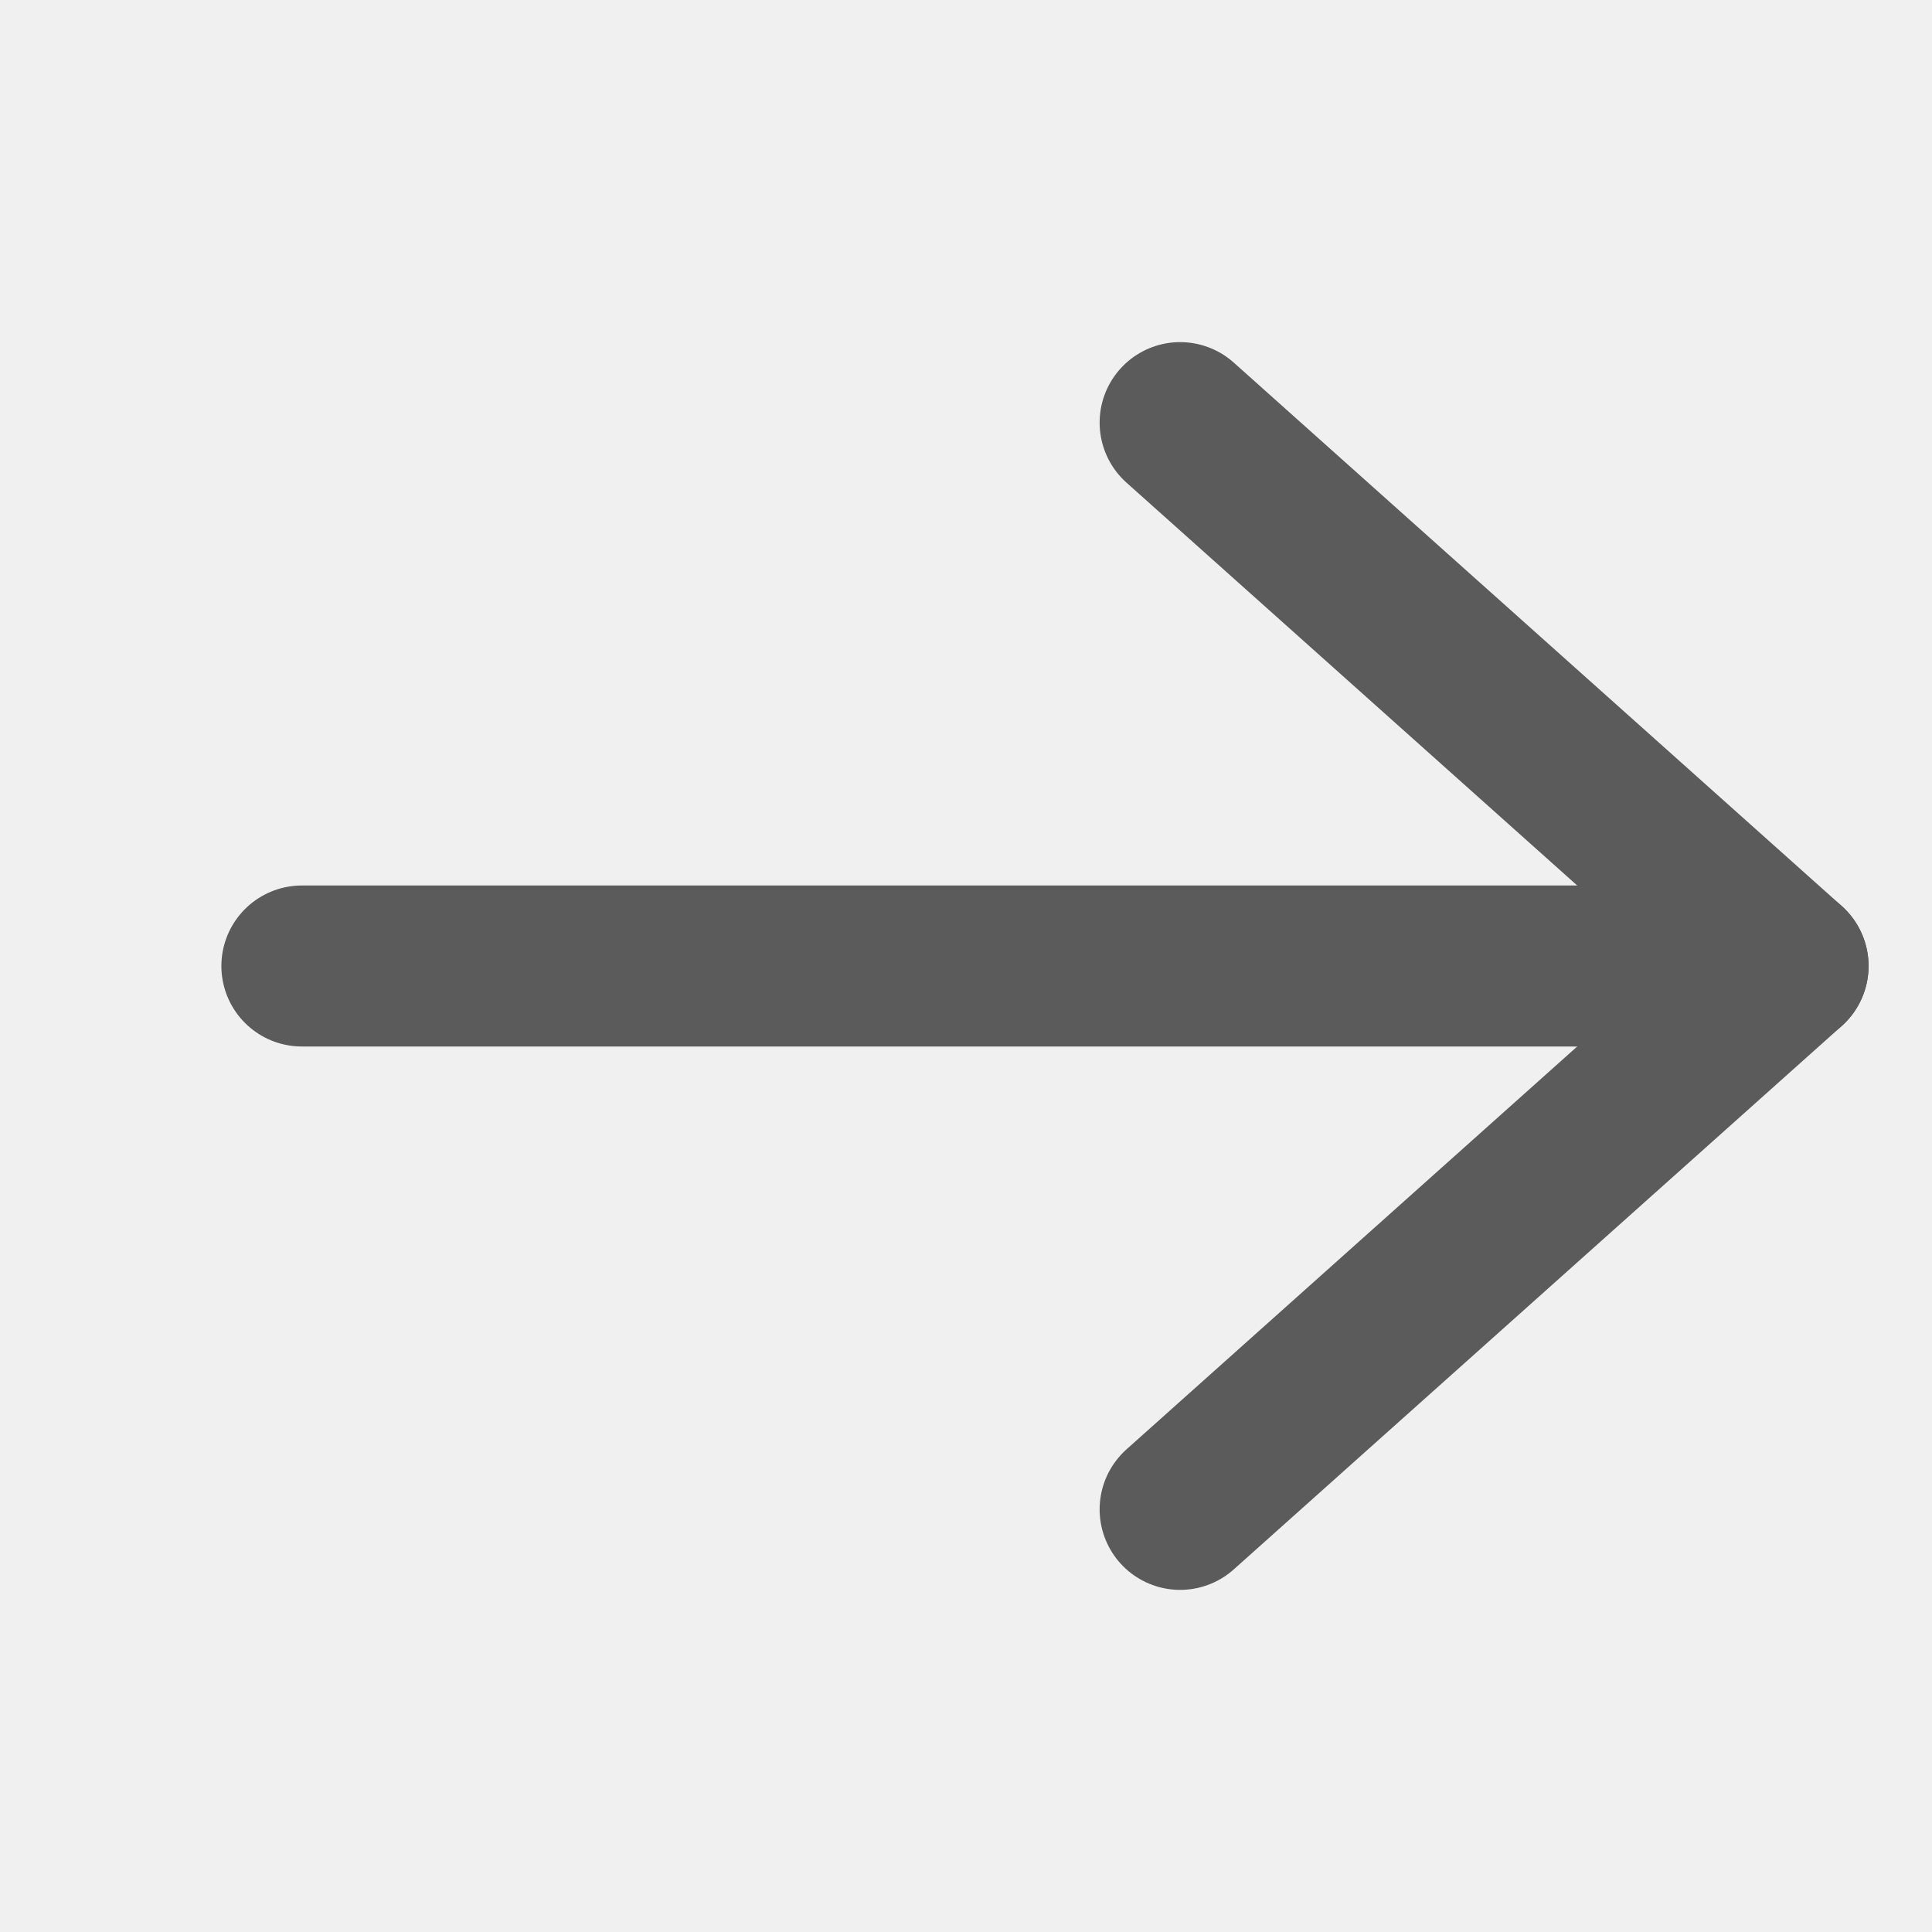
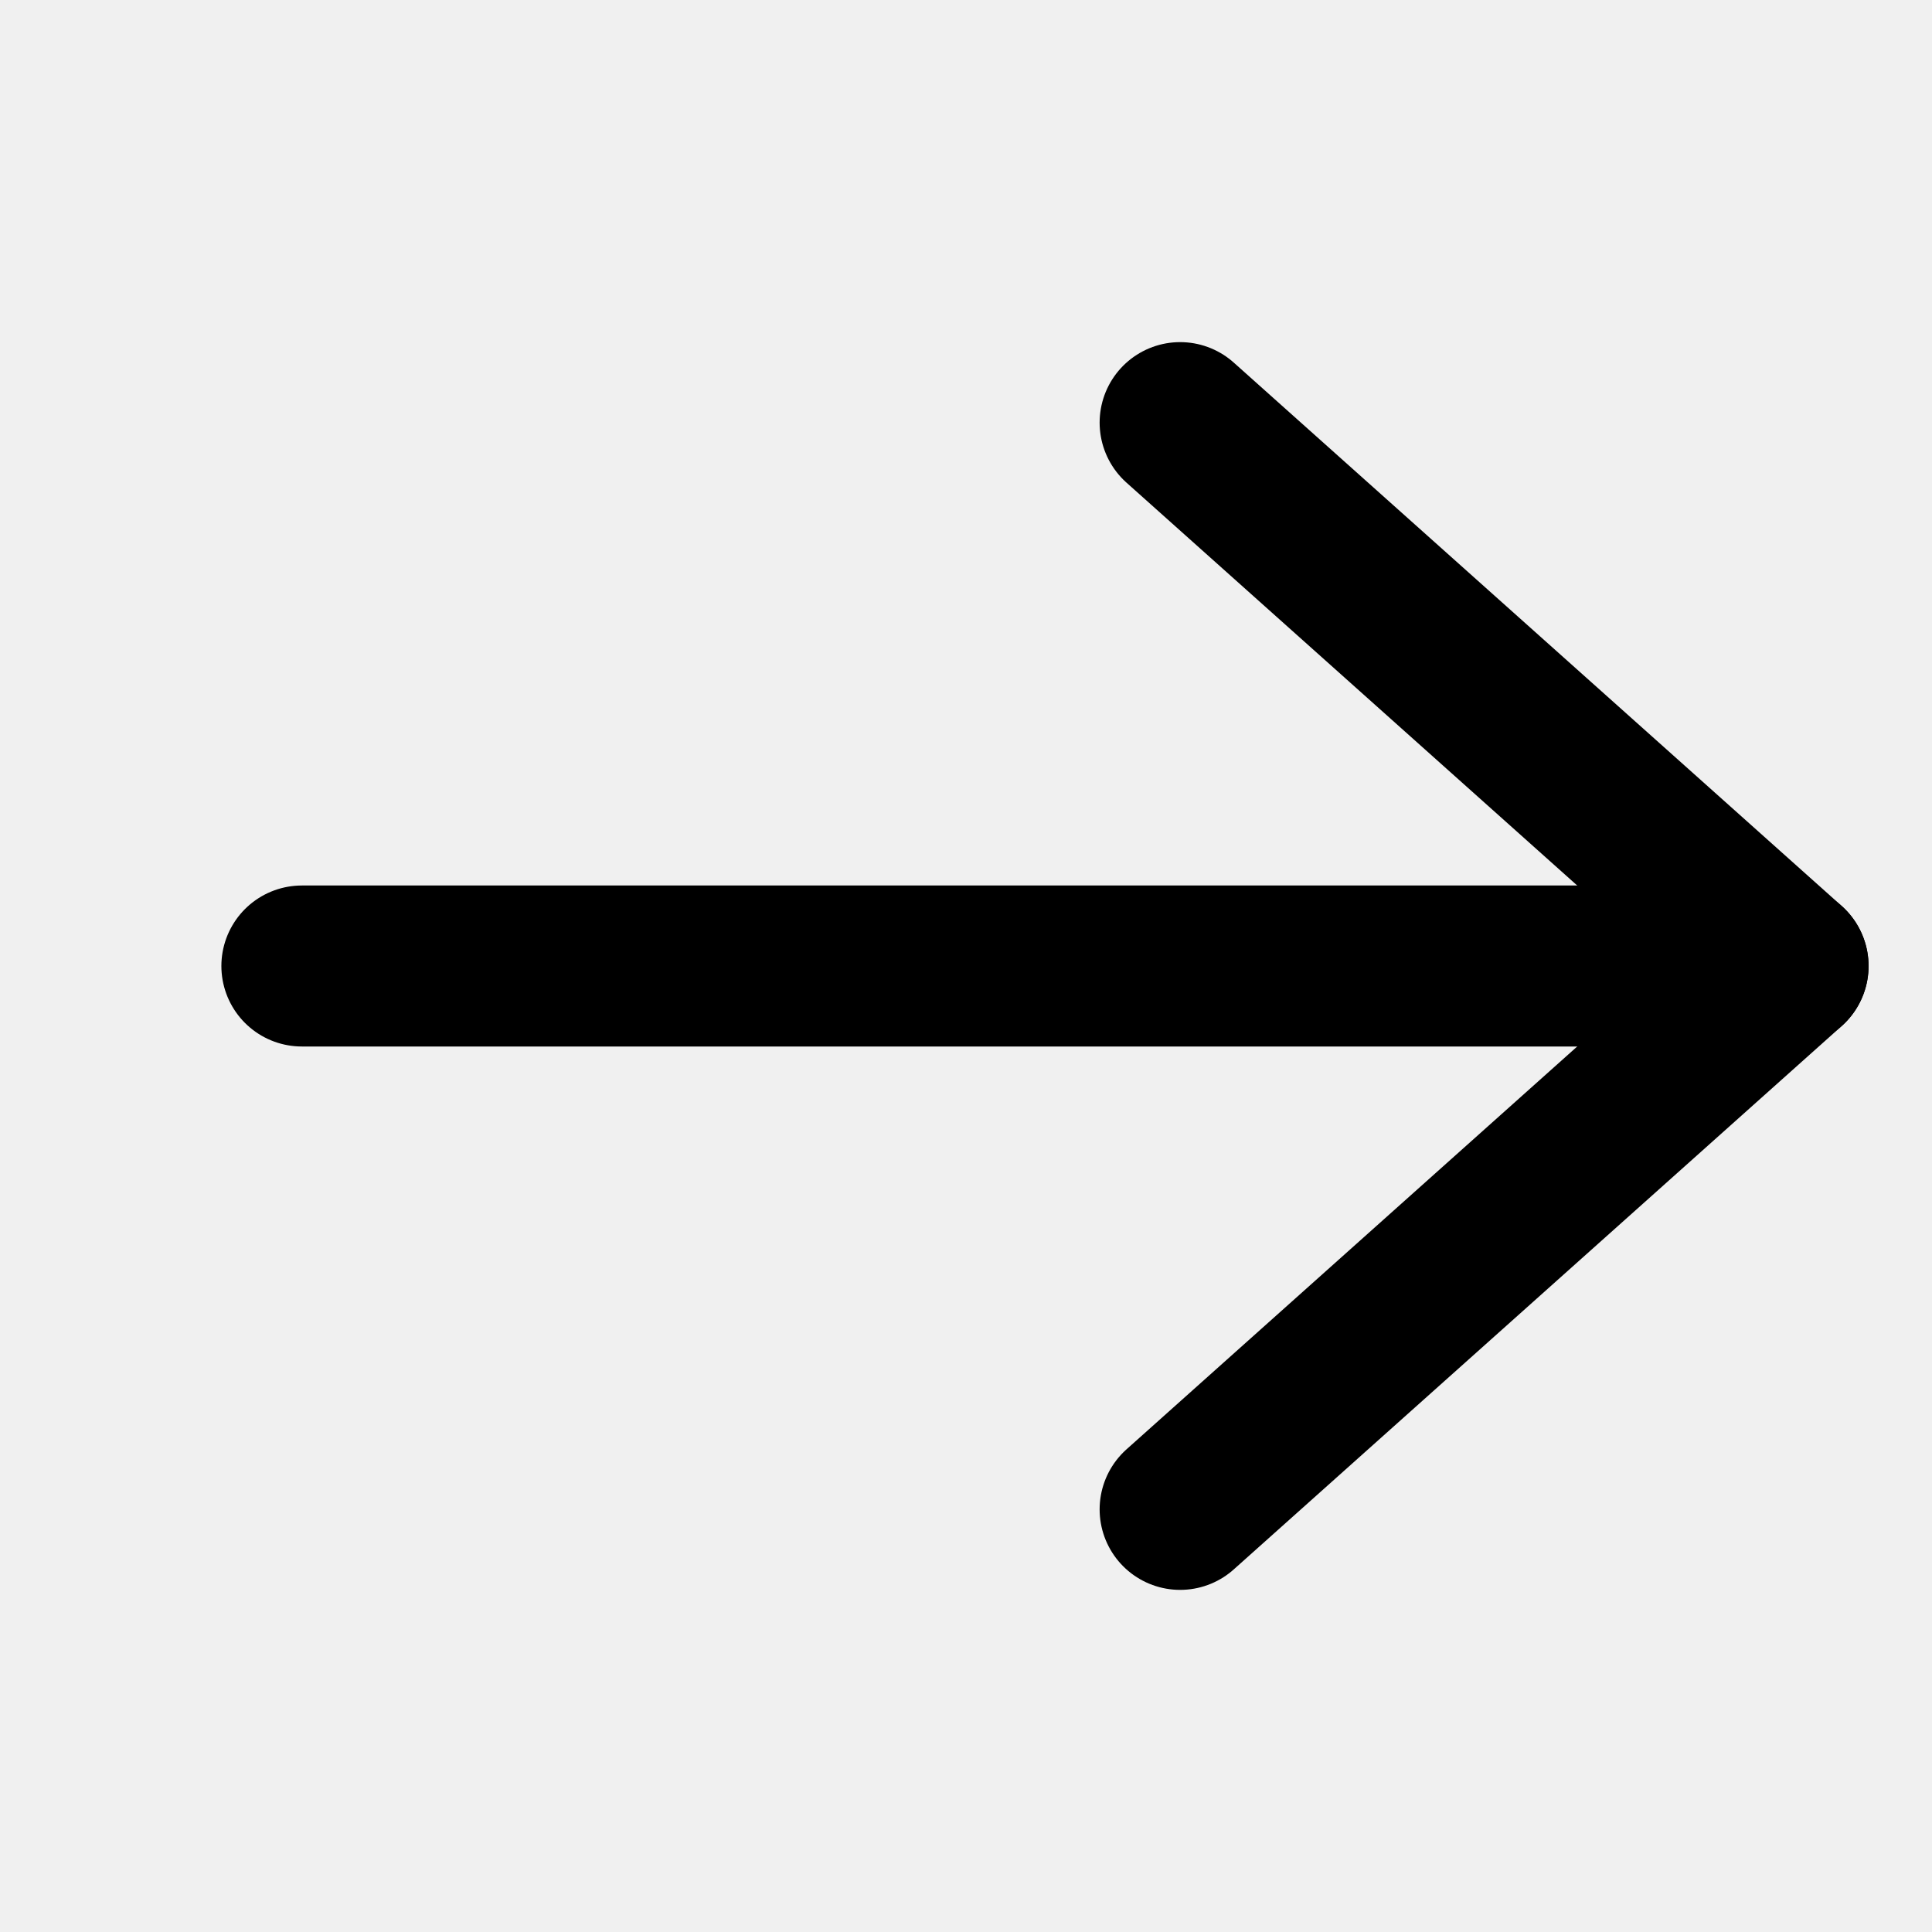
<svg xmlns="http://www.w3.org/2000/svg" width="12" height="12" viewBox="0 0 12 12" fill="none">
  <g clip-path="url(#clip0_76_249)">
-     <path d="M1.875 6H11.106" stroke="#5B5B5B" stroke-linecap="round" stroke-linejoin="round" />
-     <path d="M7.33 2.625L11.106 6L7.33 9.375" stroke="#5B5B5B" stroke-linecap="round" stroke-linejoin="round" />
+     <path d="M1.875 6H11.106" stroke="currentColor" stroke-linecap="round" stroke-linejoin="round" />
+     <path d="M7.33 2.625L11.106 6L7.33 9.375" stroke="currentColor" stroke-linecap="round" stroke-linejoin="round" />
  </g>
  <defs>
    <clipPath id="clip0_76_249">
      <rect width="12" height="12" fill="white" />
    </clipPath>
  </defs>
</svg>
